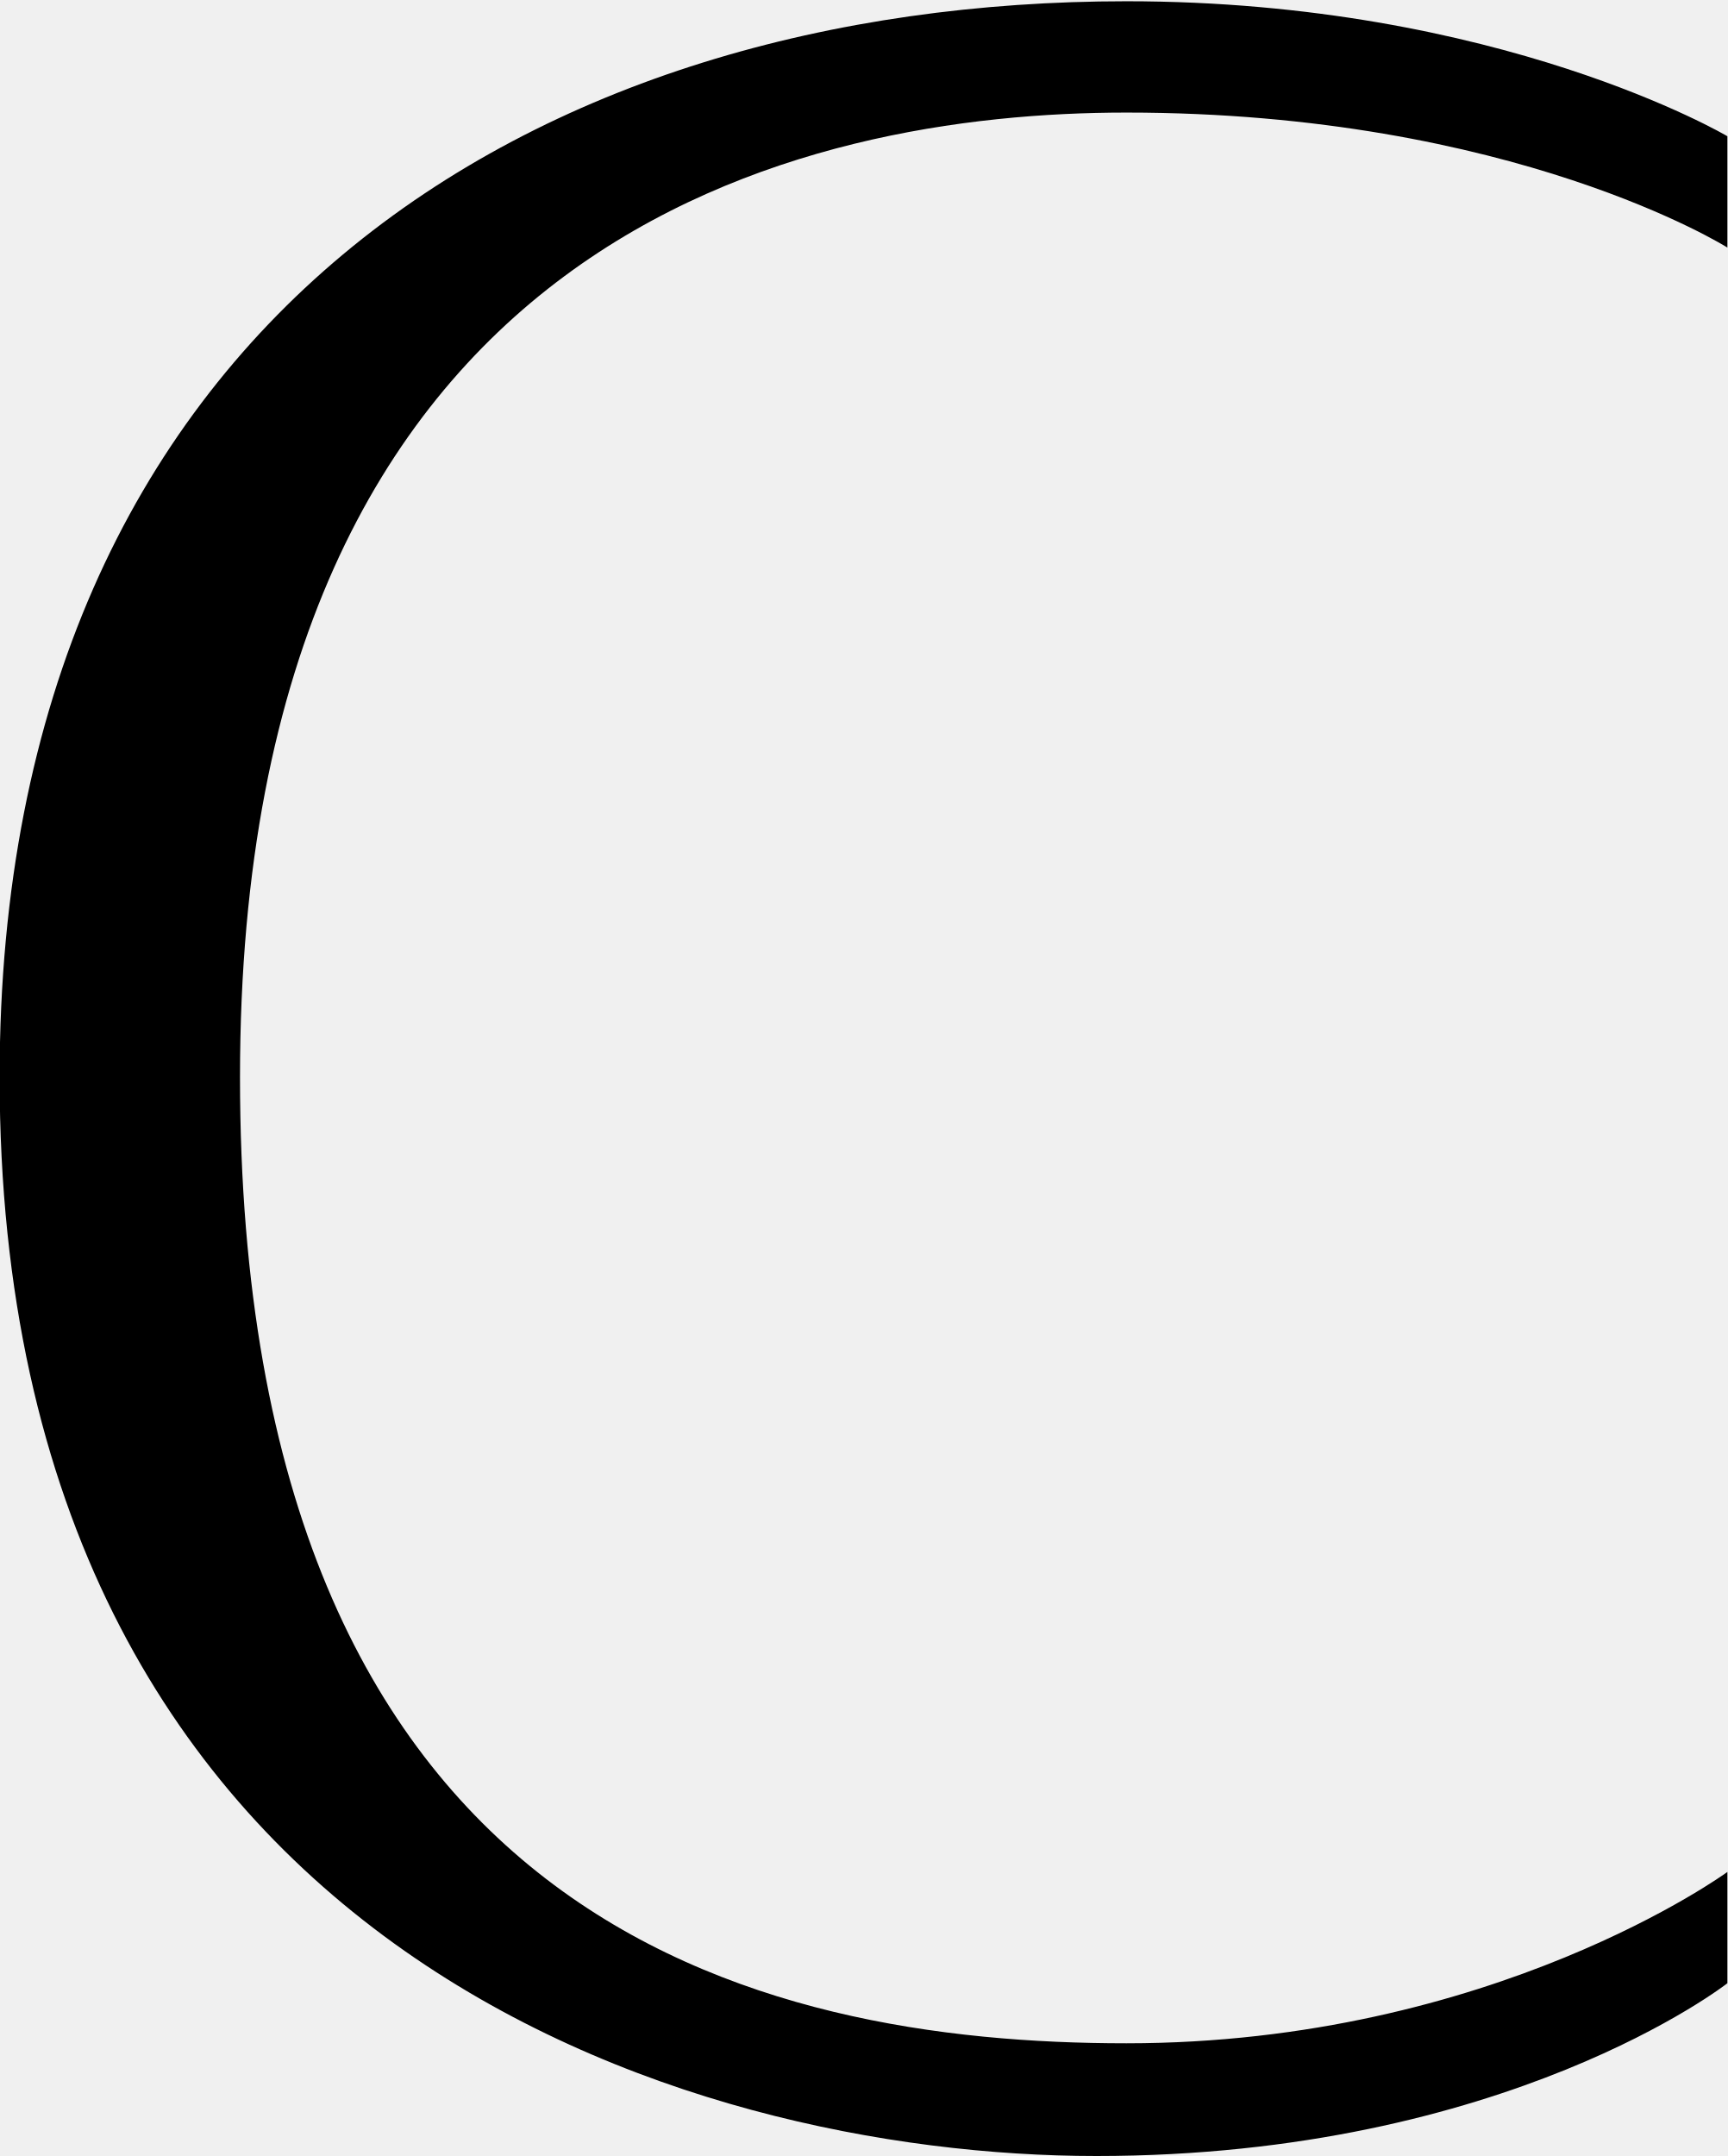
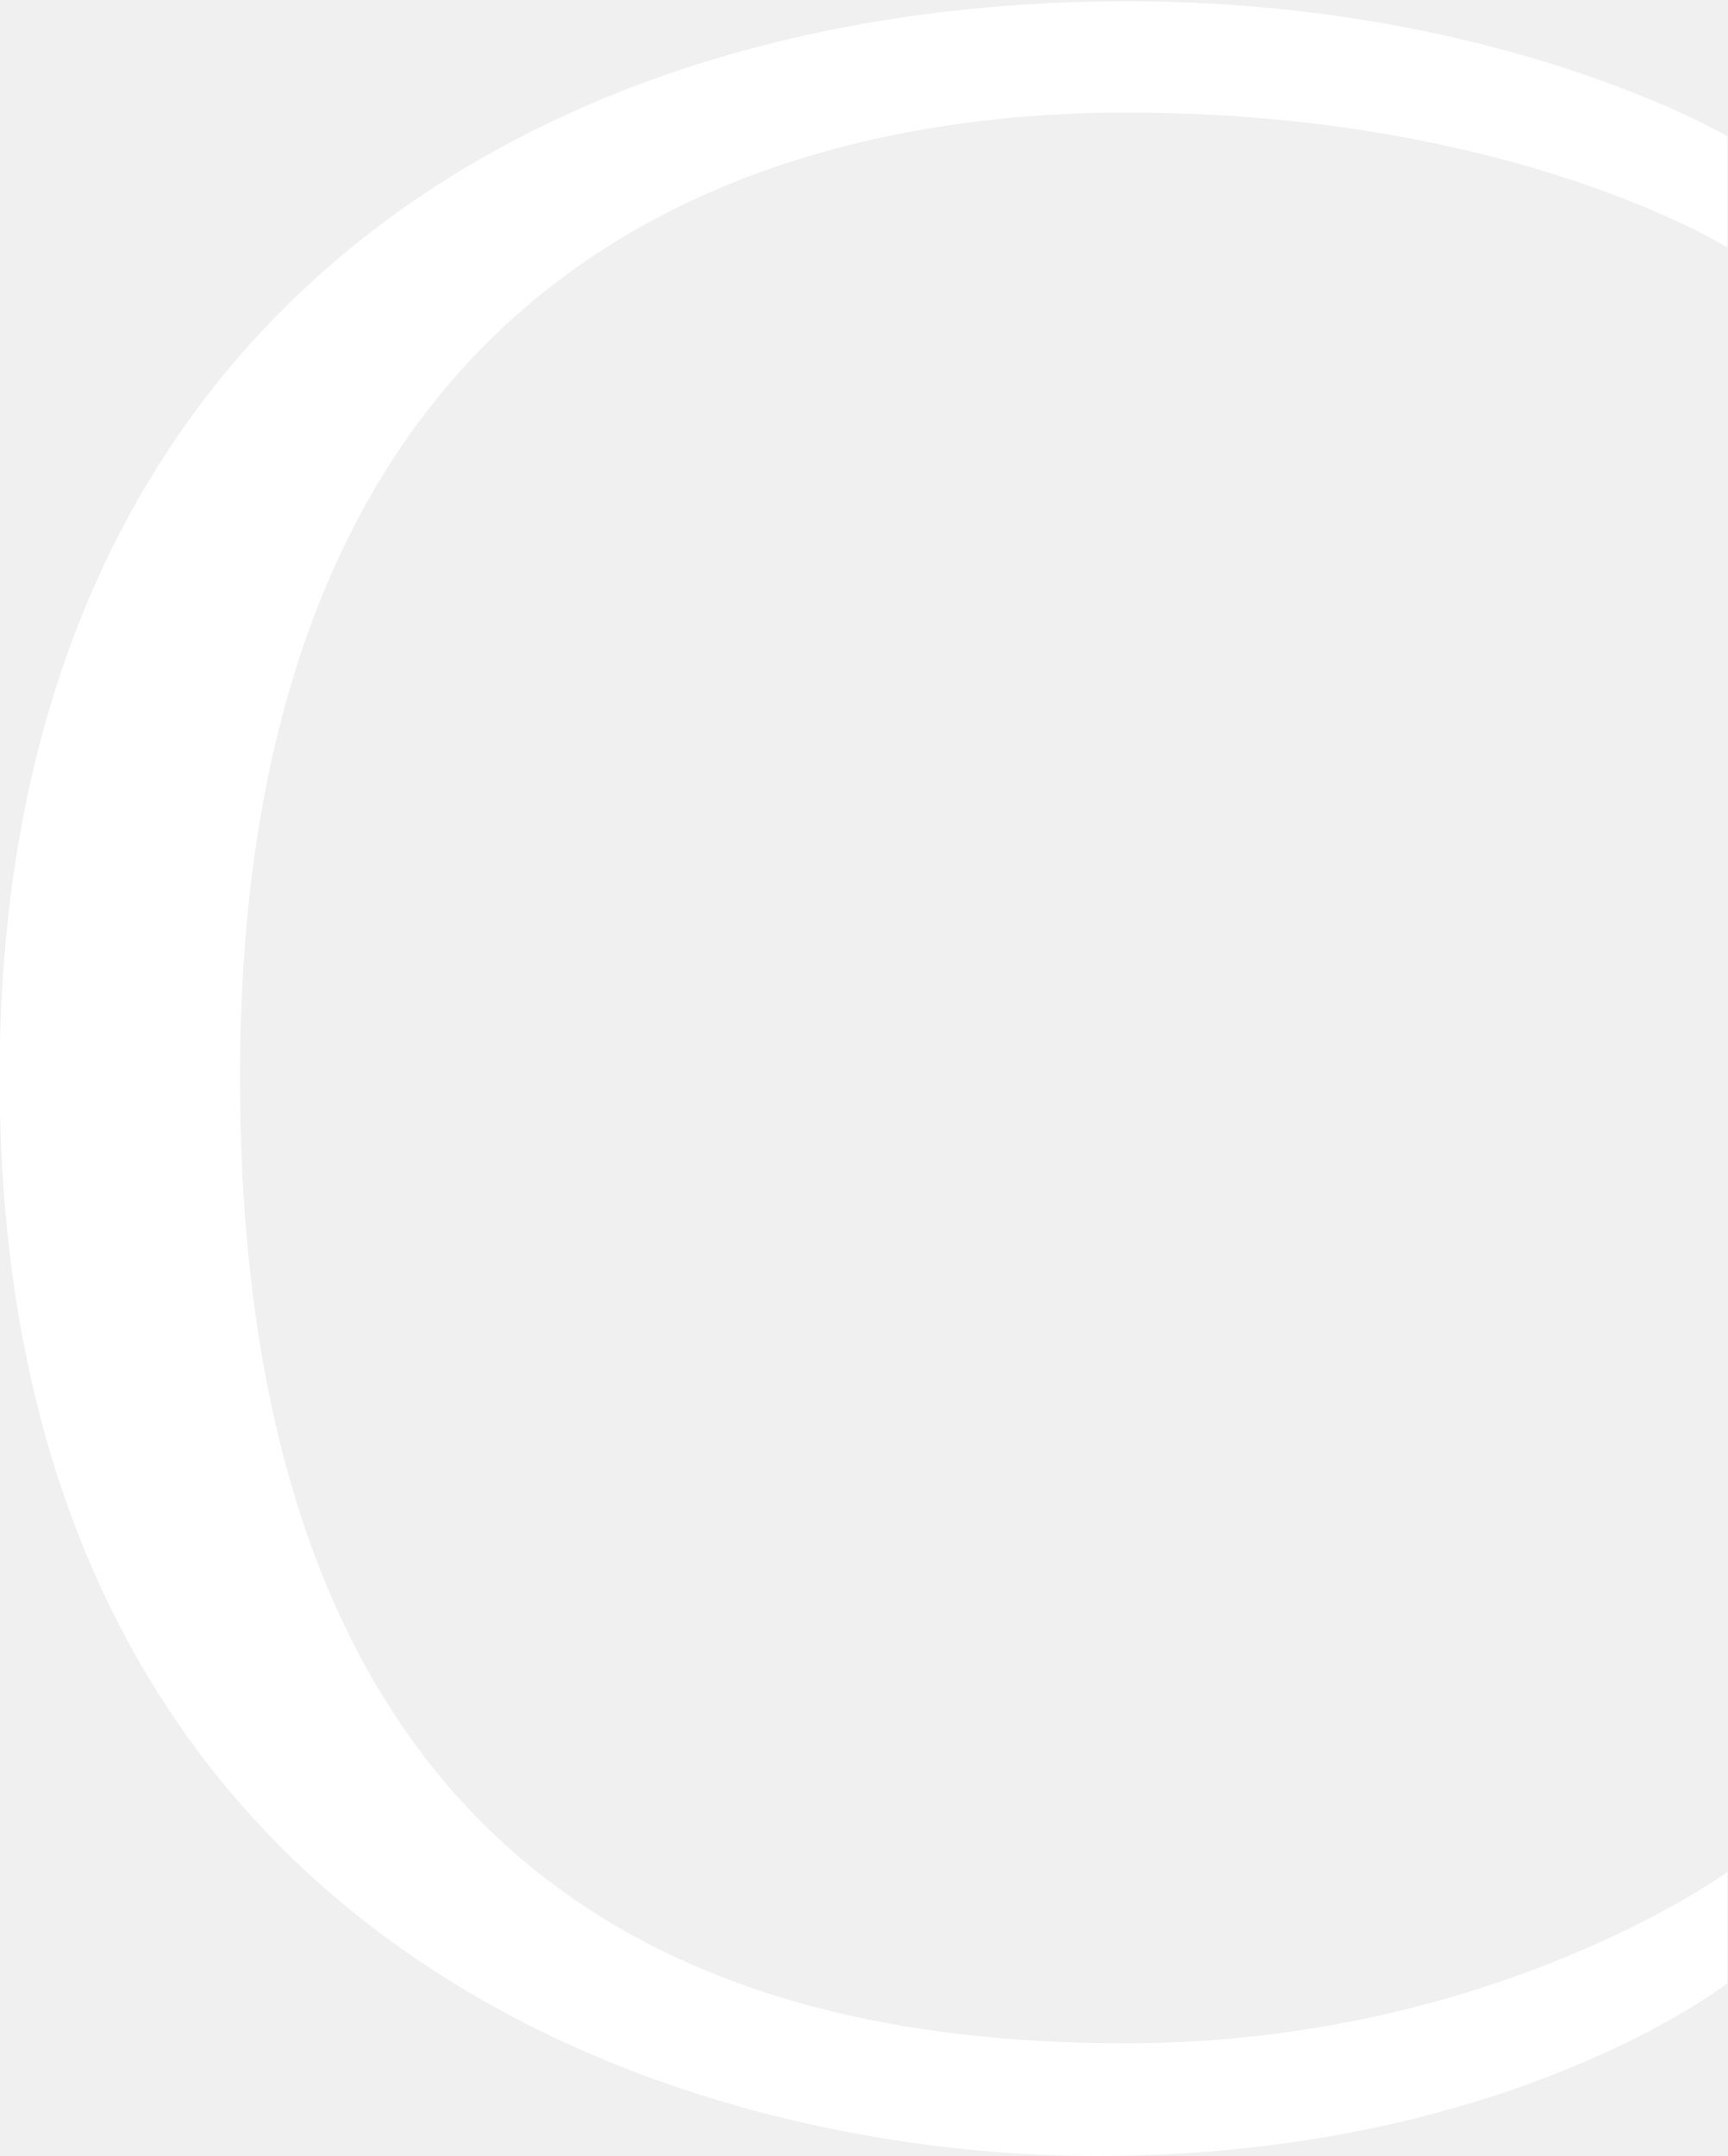
<svg xmlns="http://www.w3.org/2000/svg" id="Layer_1" version="1.1" viewBox="0 0 865.42 1080">
-   <path d="M865.42,993.45s-110.34,86.55-316.13,86.55S-.19,976.05-.19,539.57C-.19,159.21,270.34.63,564.34.63c186.87,0,301.08,67.62,301.08,67.62v55.76s-107.24-67.62-301.08-67.62c-159.15,0-444.1,57.83-444.1,483.19s260.45,483.96,444.1,483.96,301.08-85.83,301.08-85.83v55.75Z" />
+   <path fill="#FFFFFF" d="M865.42,993.45s-110.34,86.55-316.13,86.55S-.19,976.05-.19,539.57C-.19,159.21,270.34.63,564.34.63c186.87,0,301.08,67.62,301.08,67.62v55.76s-107.24-67.62-301.08-67.62c-159.15,0-444.1,57.83-444.1,483.19s260.45,483.96,444.1,483.96,301.08-85.83,301.08-85.83v55.75Z" />
</svg>
